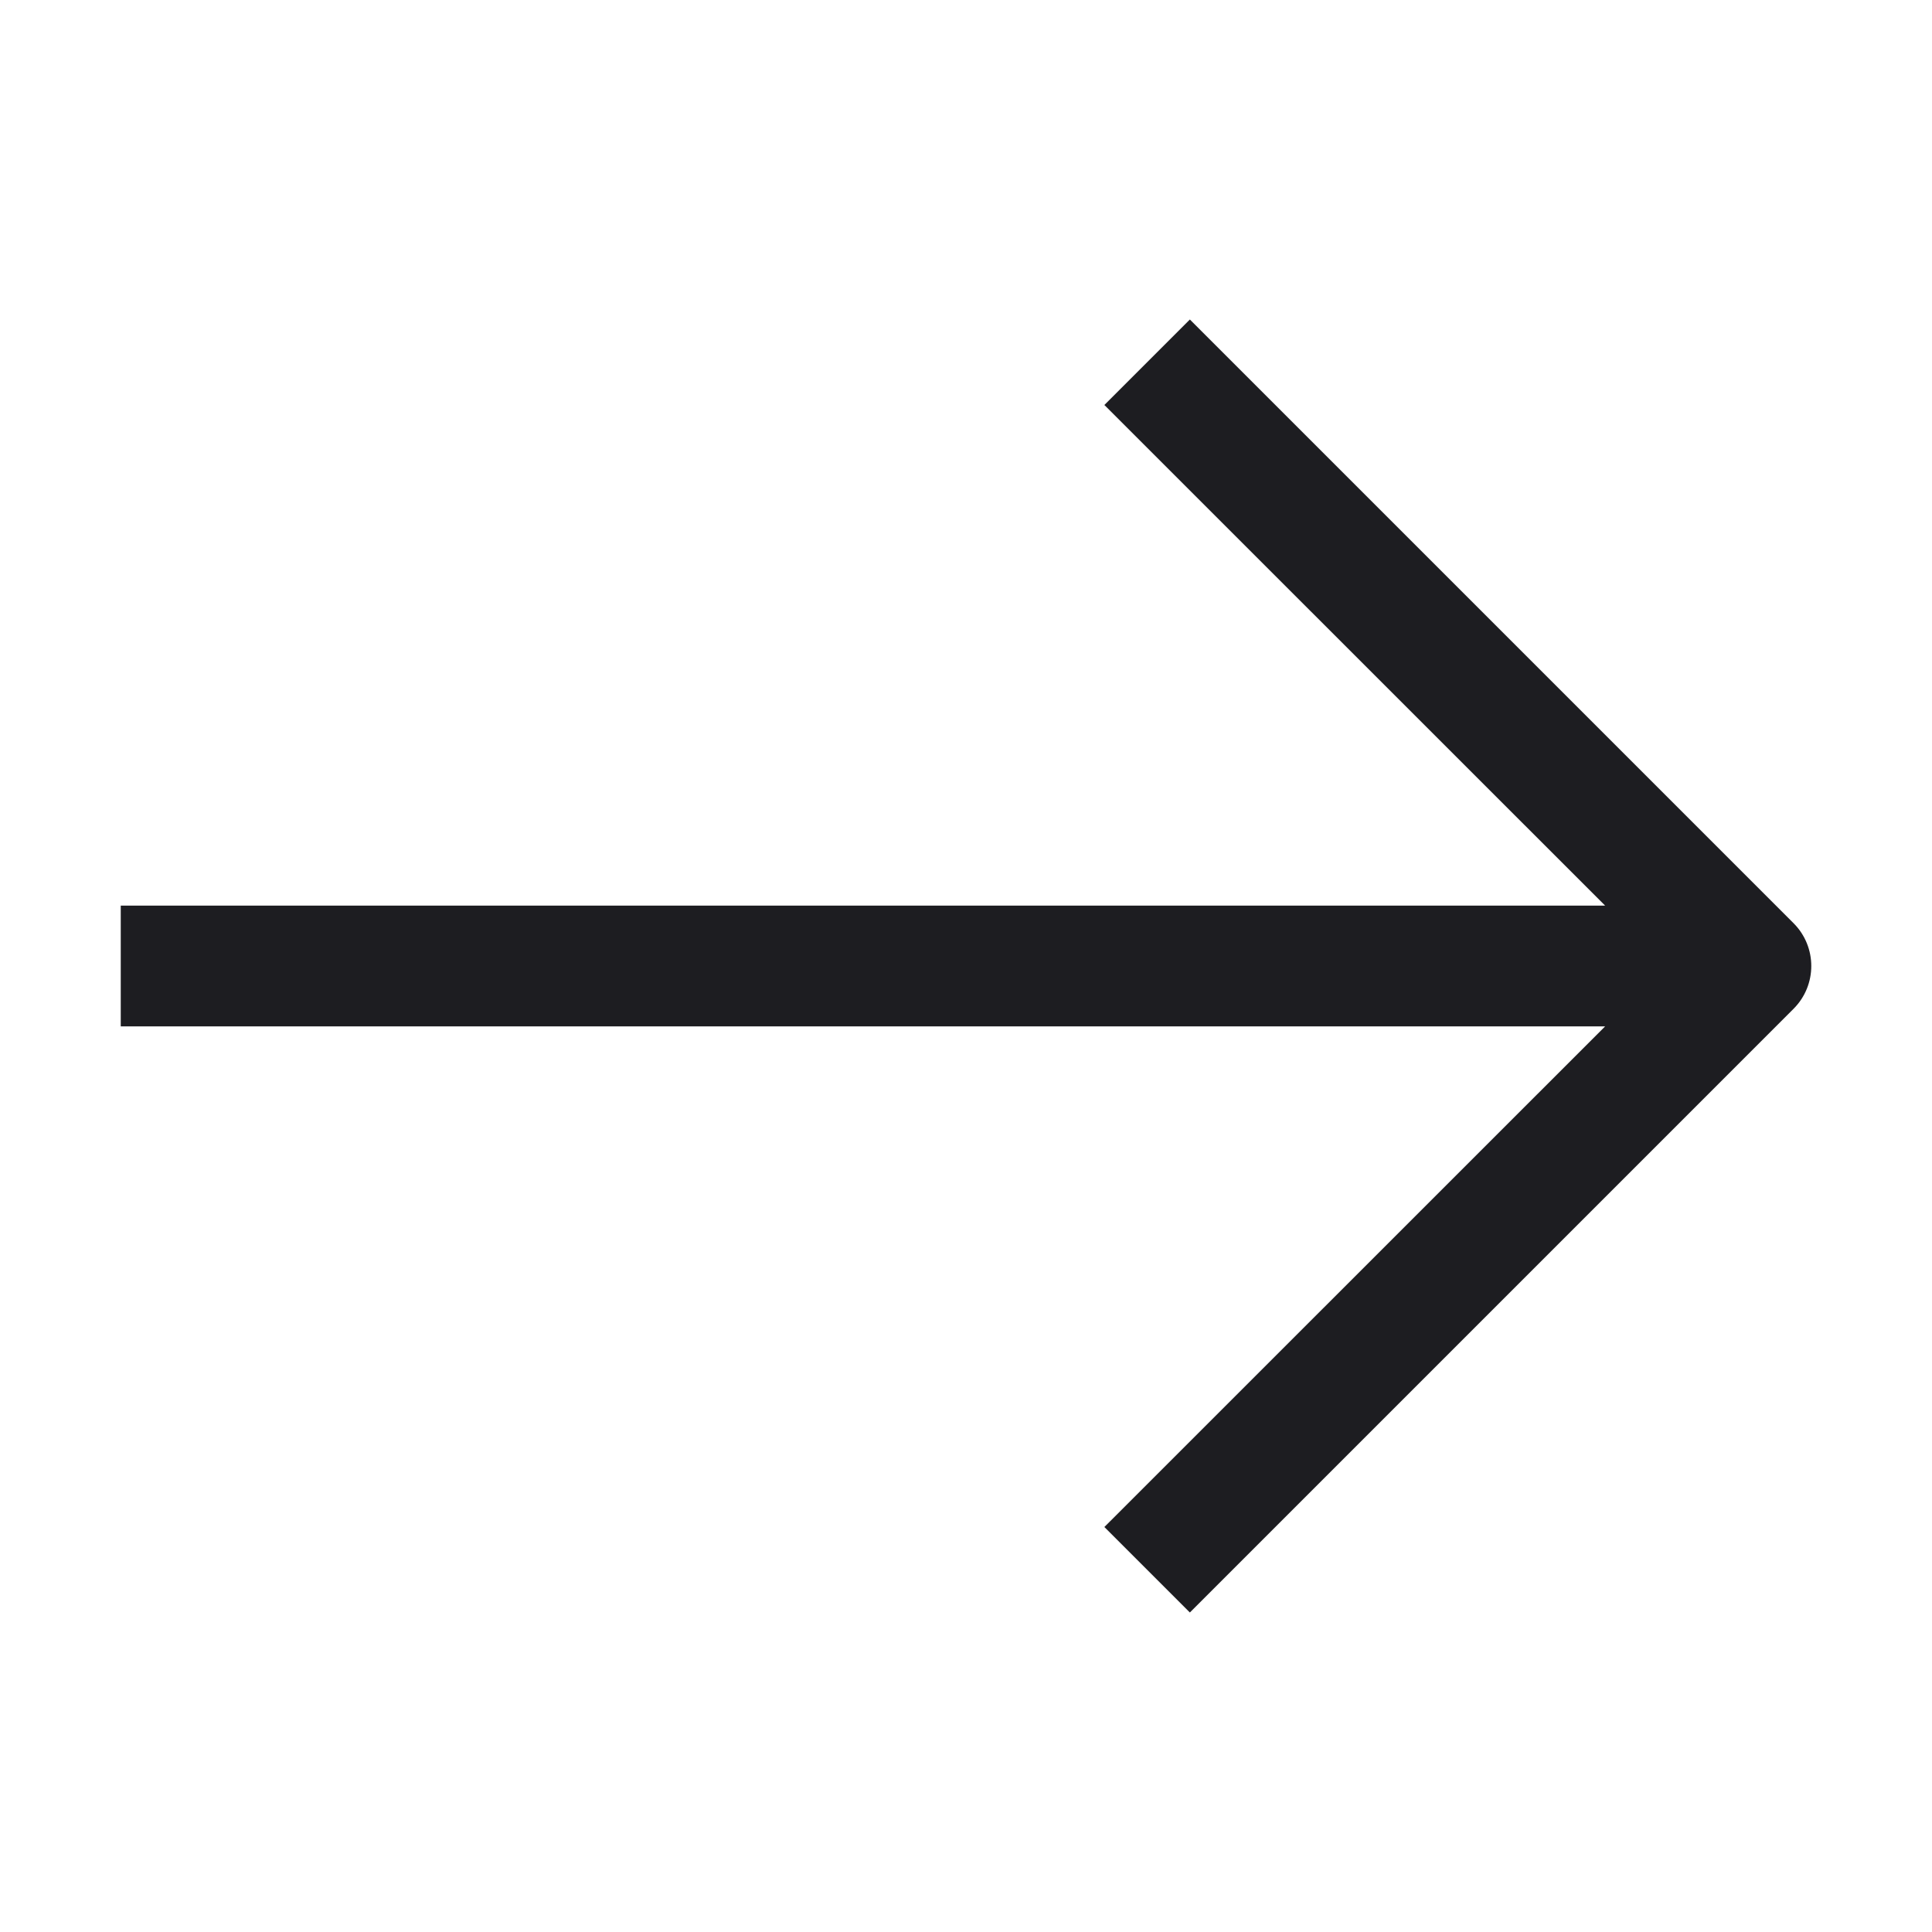
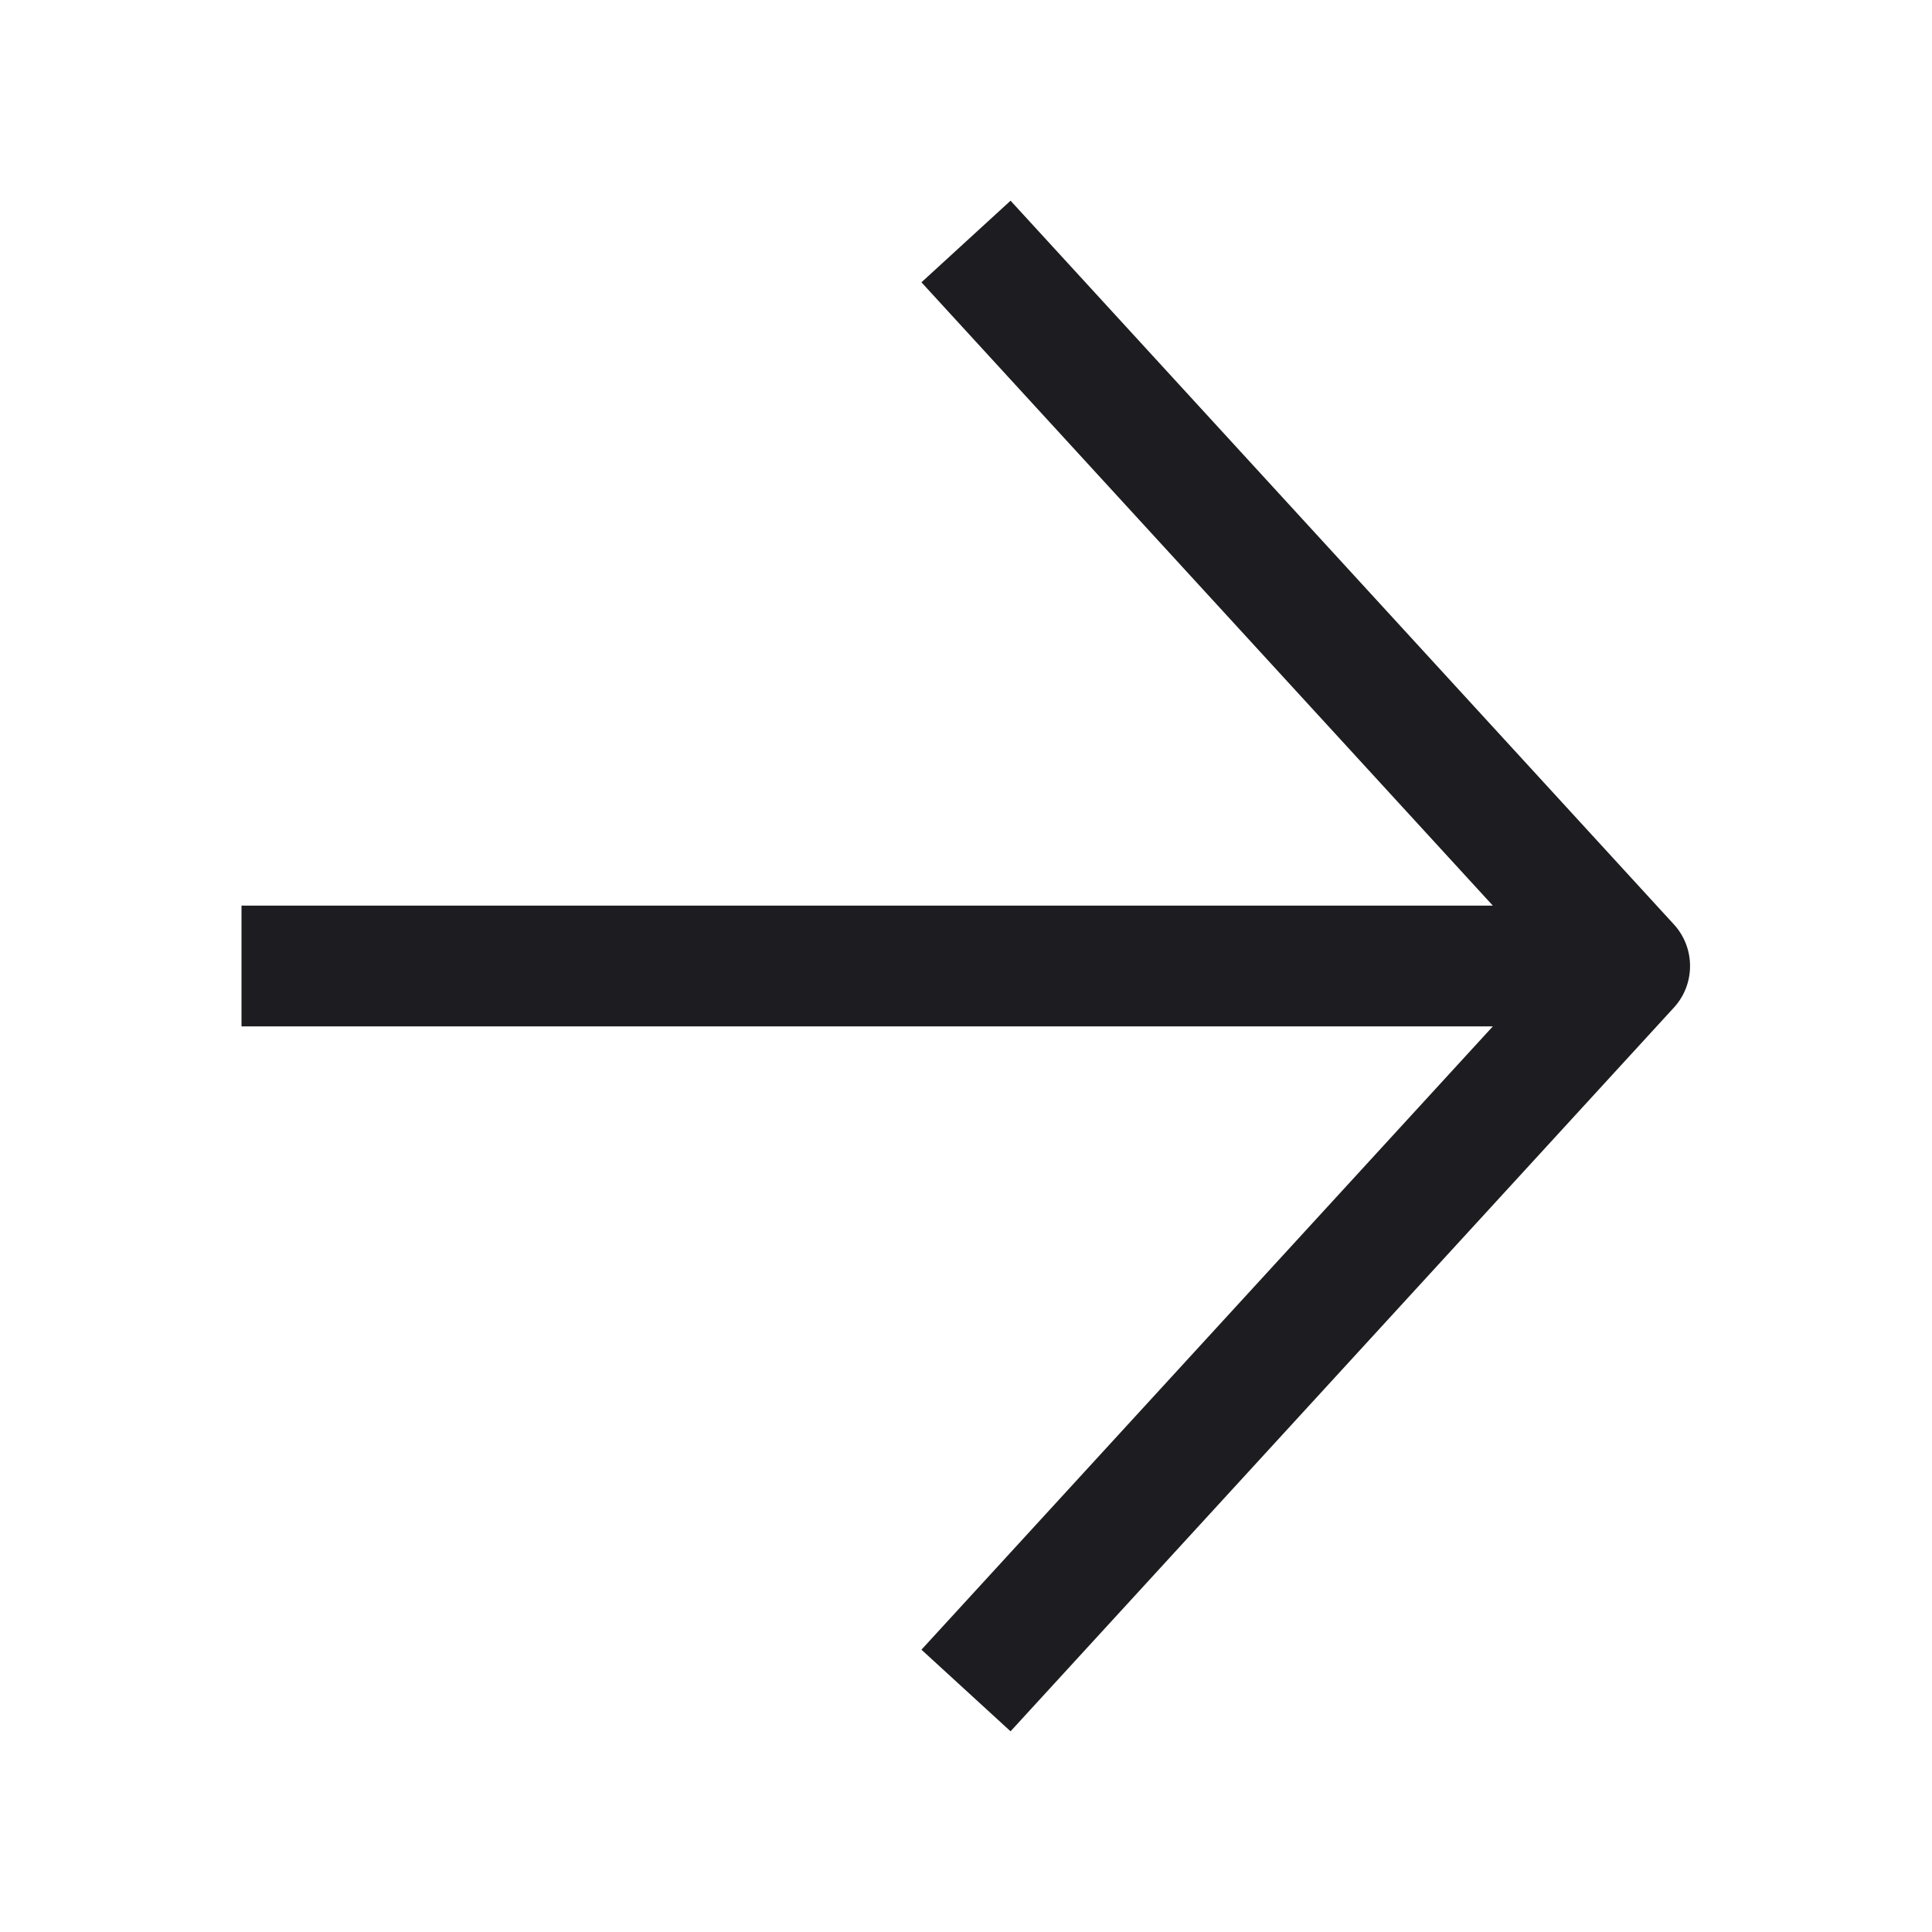
<svg xmlns="http://www.w3.org/2000/svg" width="16" height="16" viewBox="0 0 16 16" fill="none">
-   <path fill-rule="evenodd" clip-rule="evenodd" d="M13.293 7.5L9.146 3.354L9.854 2.646L14.854 7.646C15.049 7.842 15.049 8.158 14.854 8.354L9.854 13.354L9.146 12.646L13.293 8.5H1V7.5H13.293Z" fill="#1D1D21" />
+   <path fill-rule="evenodd" clip-rule="evenodd" d="M12.363 8.5H2V7.5H12.363L7.631 2.338L8.369 1.662L13.862 7.655C14.041 7.85 14.041 8.15 13.862 8.345L8.369 14.338L7.631 13.662L12.363 8.5Z" fill="#1D1D21" />
</svg>
